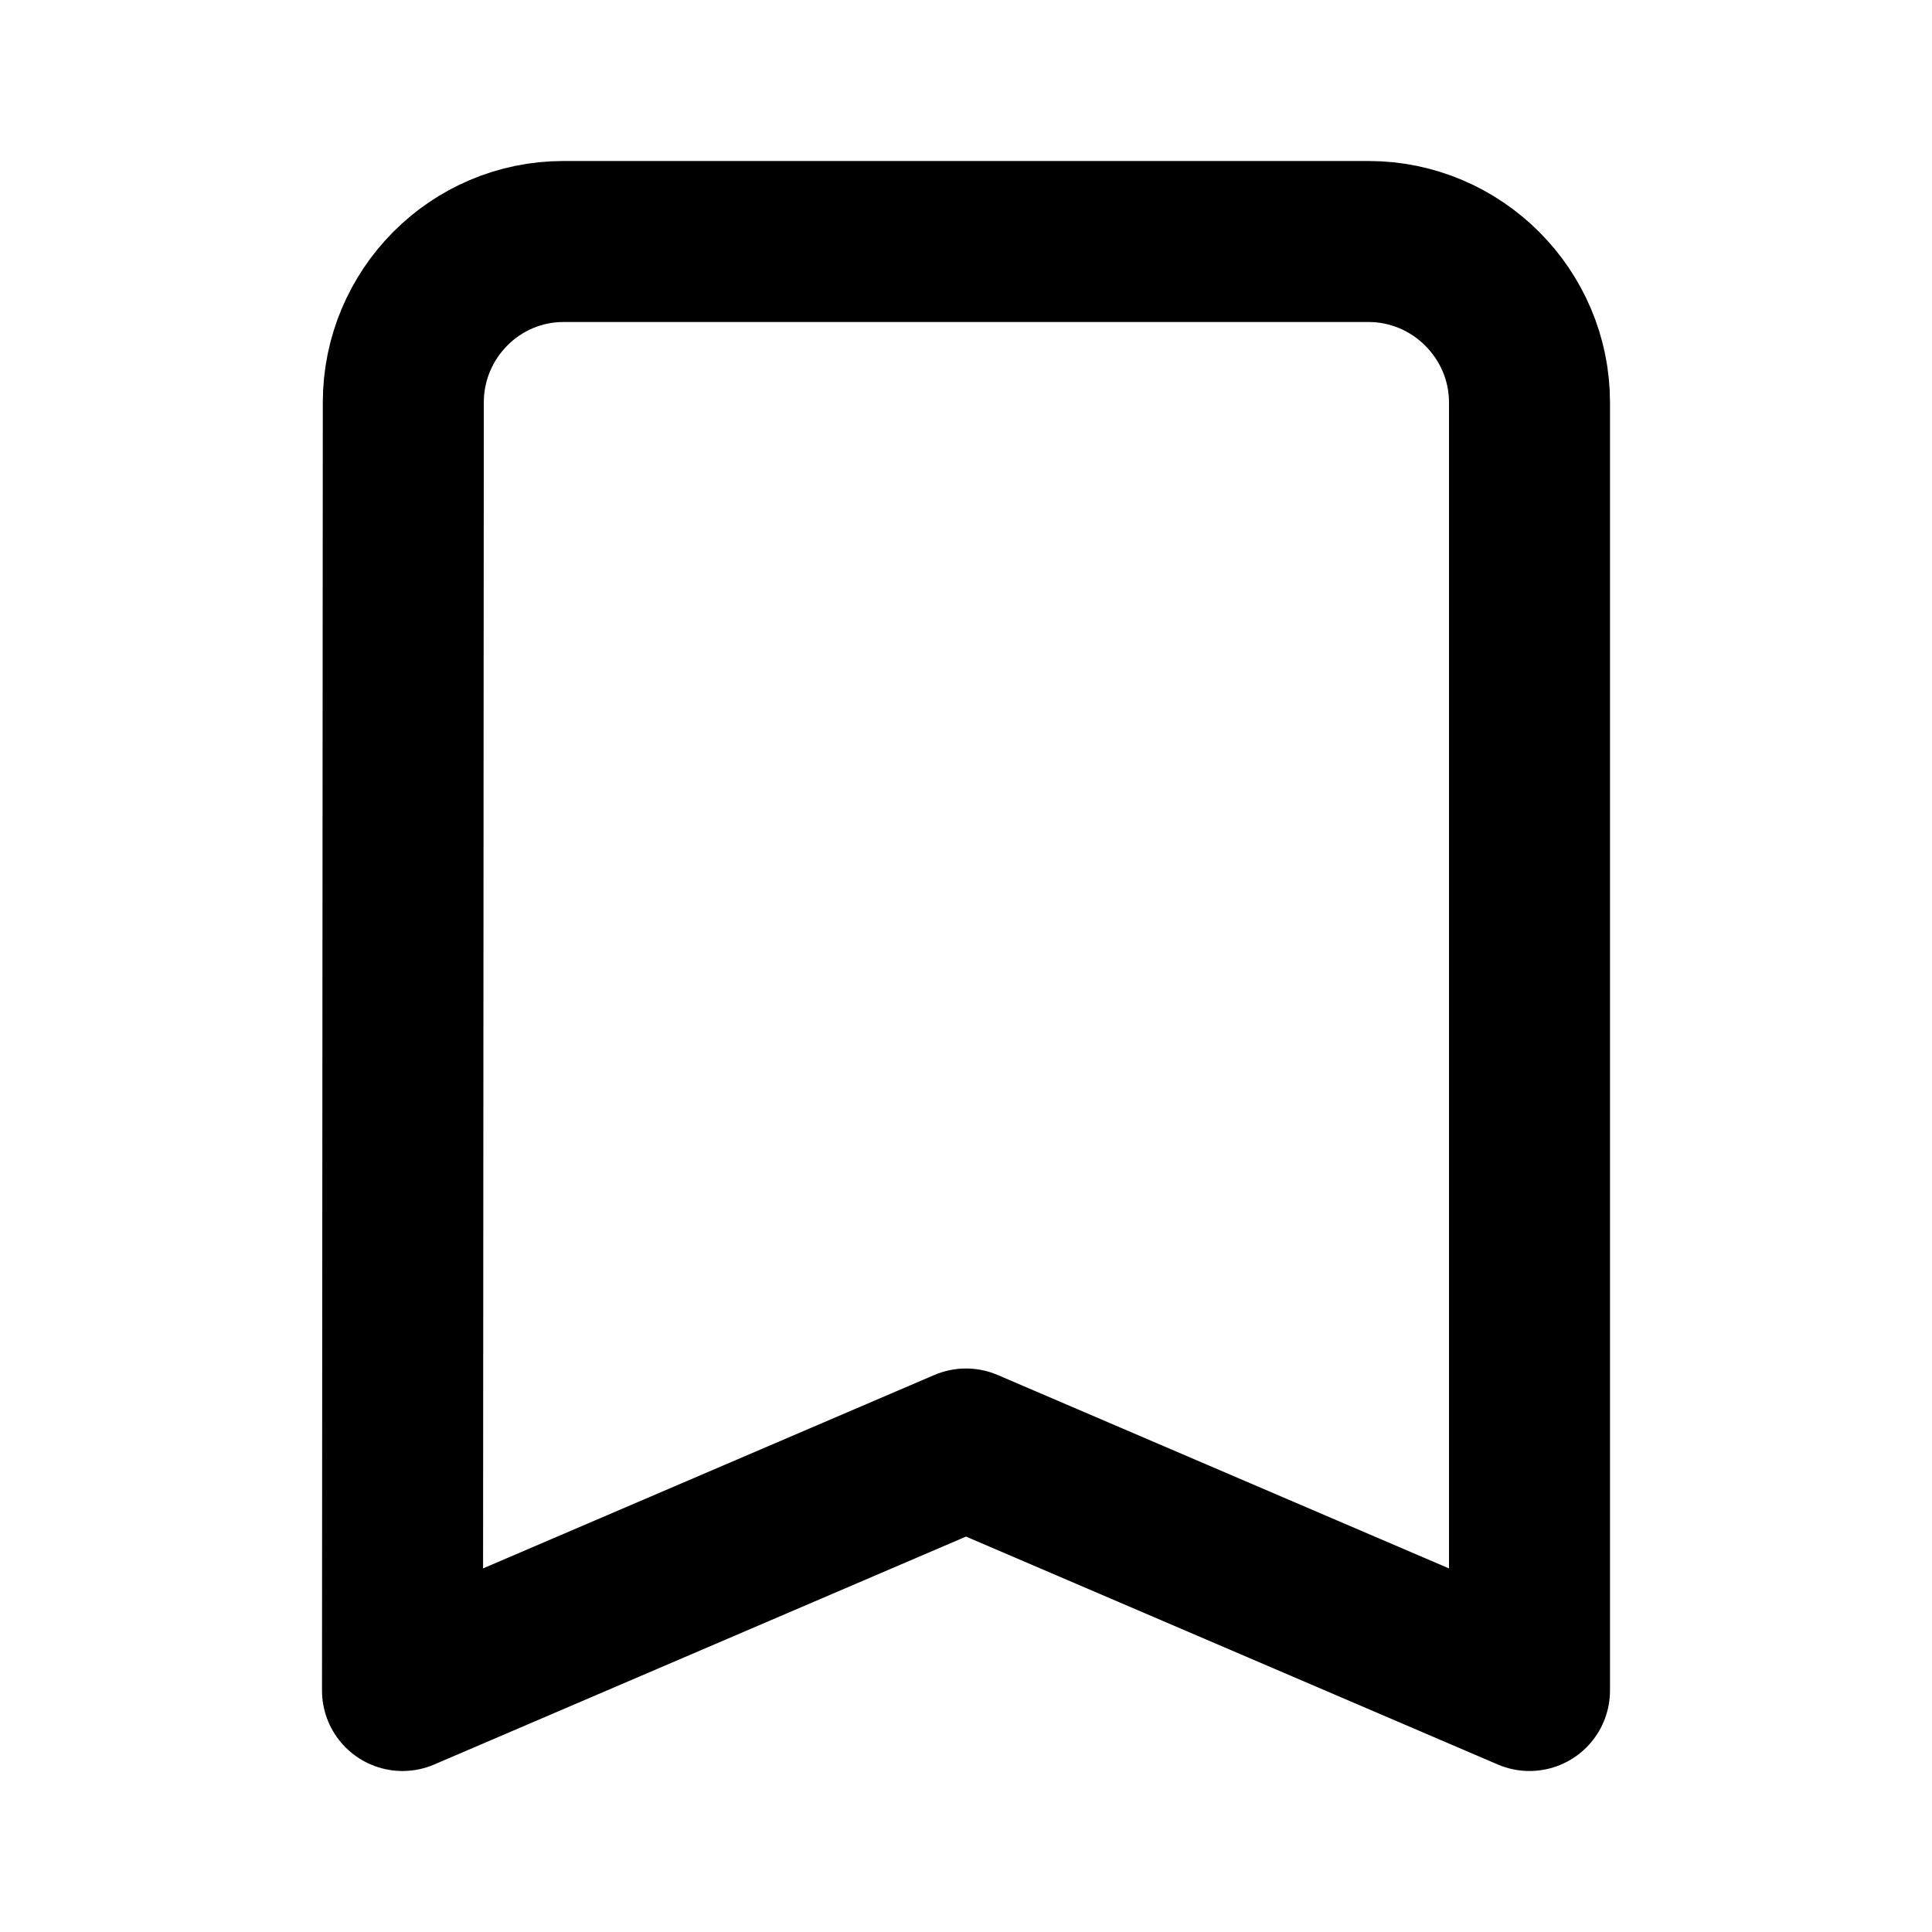
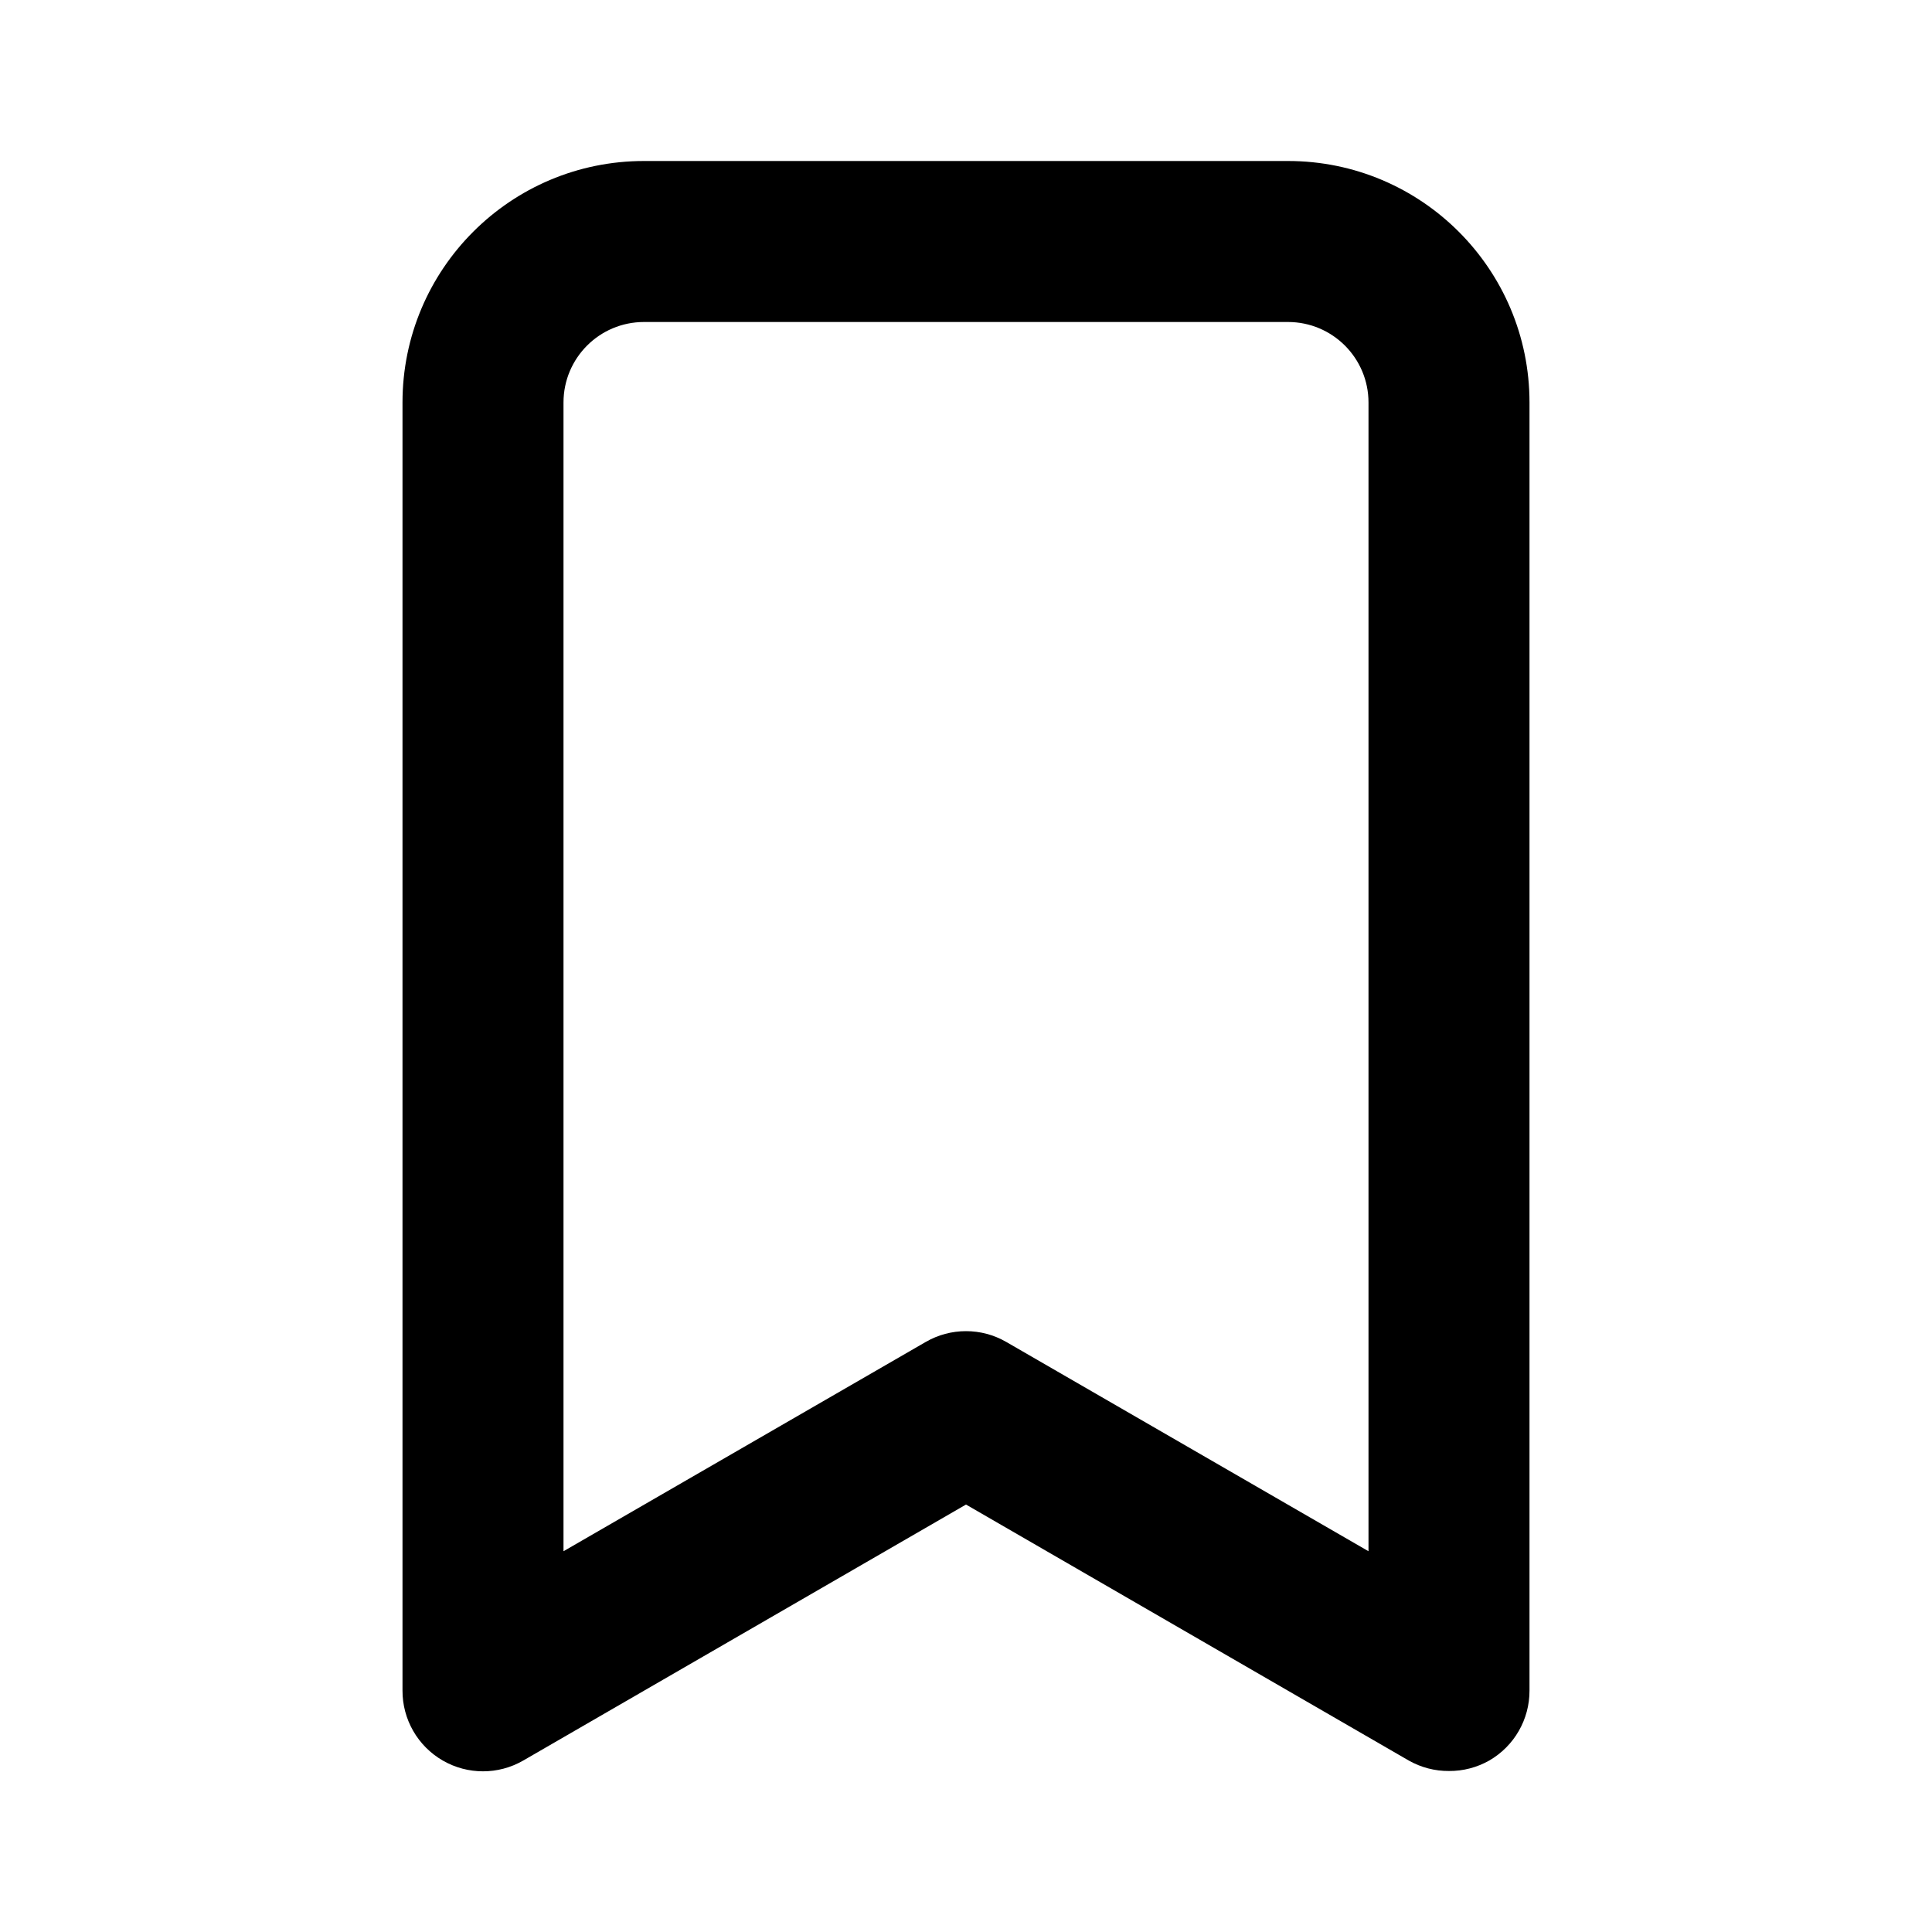
- <svg xmlns="http://www.w3.org/2000/svg" width="24" height="24" viewBox="0 0 24 24" fill="none">
-   <path d="M17 3H7C5.9 3 5.01 3.9 5.01 5L5 21L12 18L19 21V5C19 3.9 18.1 3 17 3Z" stroke="currentColor" stroke-width="2" stroke-linecap="round" stroke-linejoin="round" />
+ <svg xmlns="http://www.w3.org/2000/svg" width="24" height="24" viewBox="0 0 24 24">
+   <path fill="currentColor" d="M16 2H8a3 3 0 0 0-3 3v16a1 1 0 0 0 .5.87a1 1 0 0 0 1 0l5.5-3.18l5.5 3.18a1 1 0 0 0 .5.13a1 1 0 0 0 .5-.13A1 1 0 0 0 19 21V5a3 3 0 0 0-3-3m1 17.27l-4.5-2.6a1 1 0 0 0-1 0L7 19.27V5a1 1 0 0 1 1-1h8a1 1 0 0 1 1 1Z" />
</svg>
